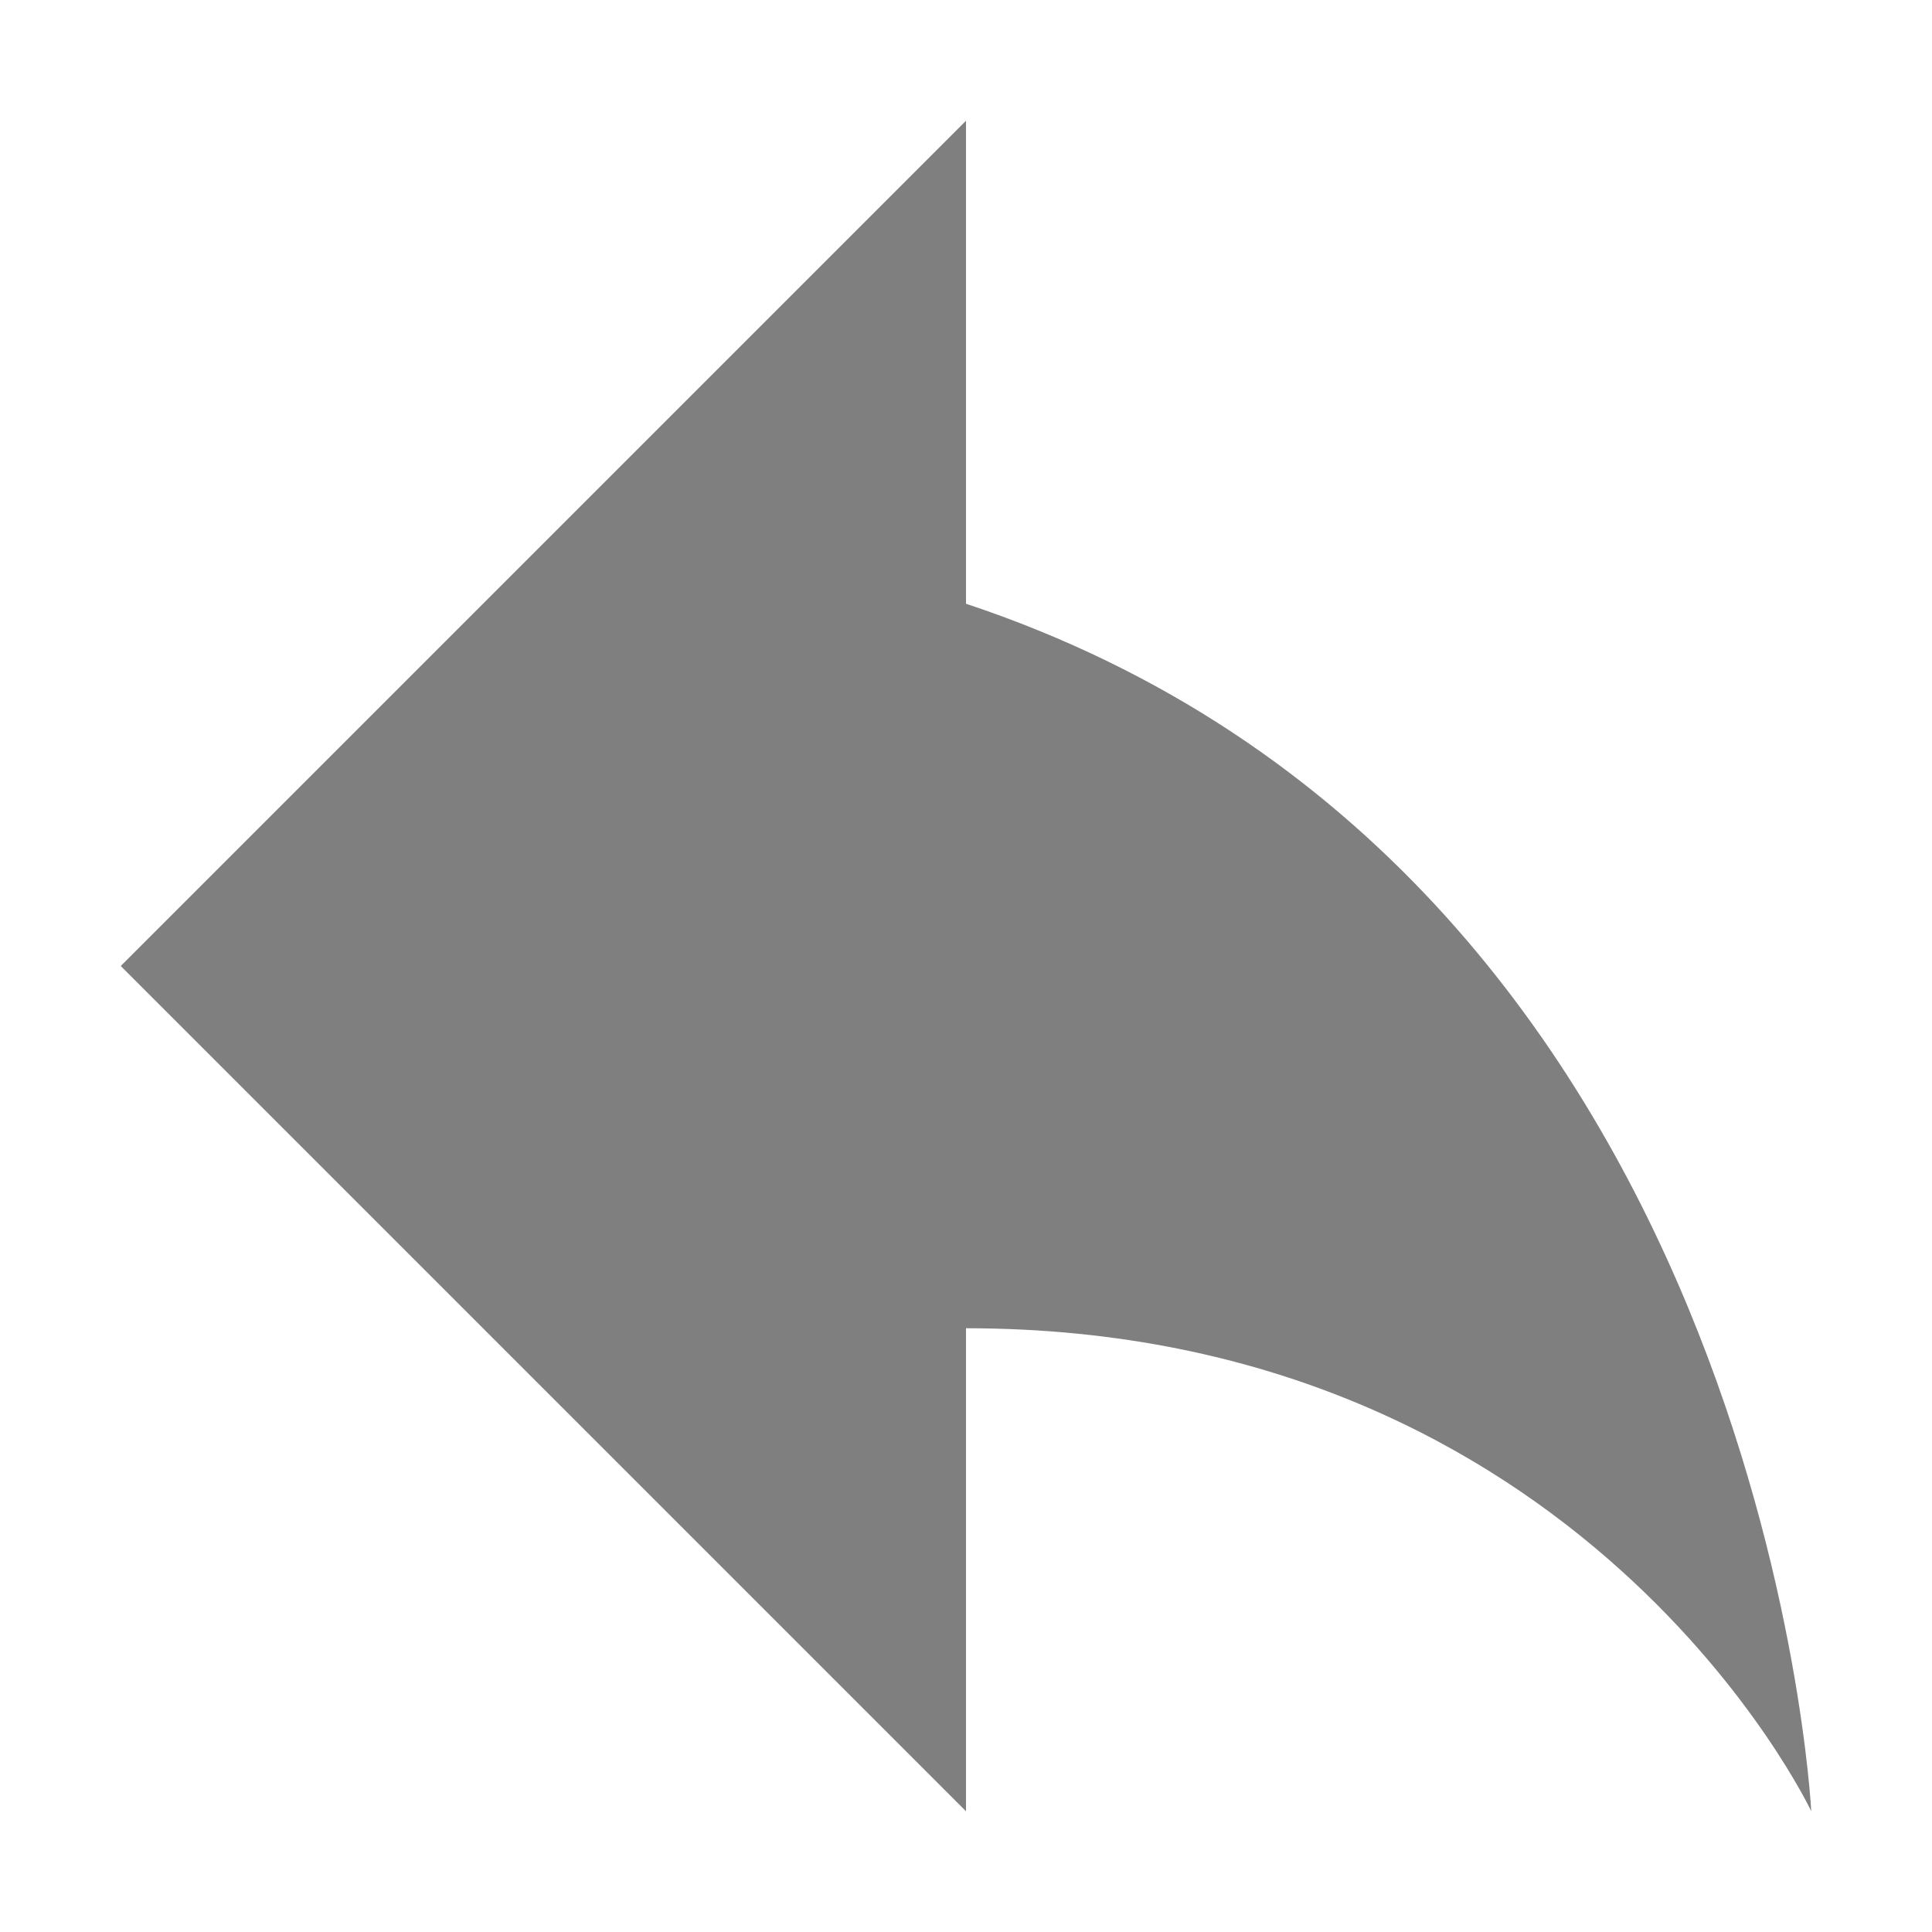
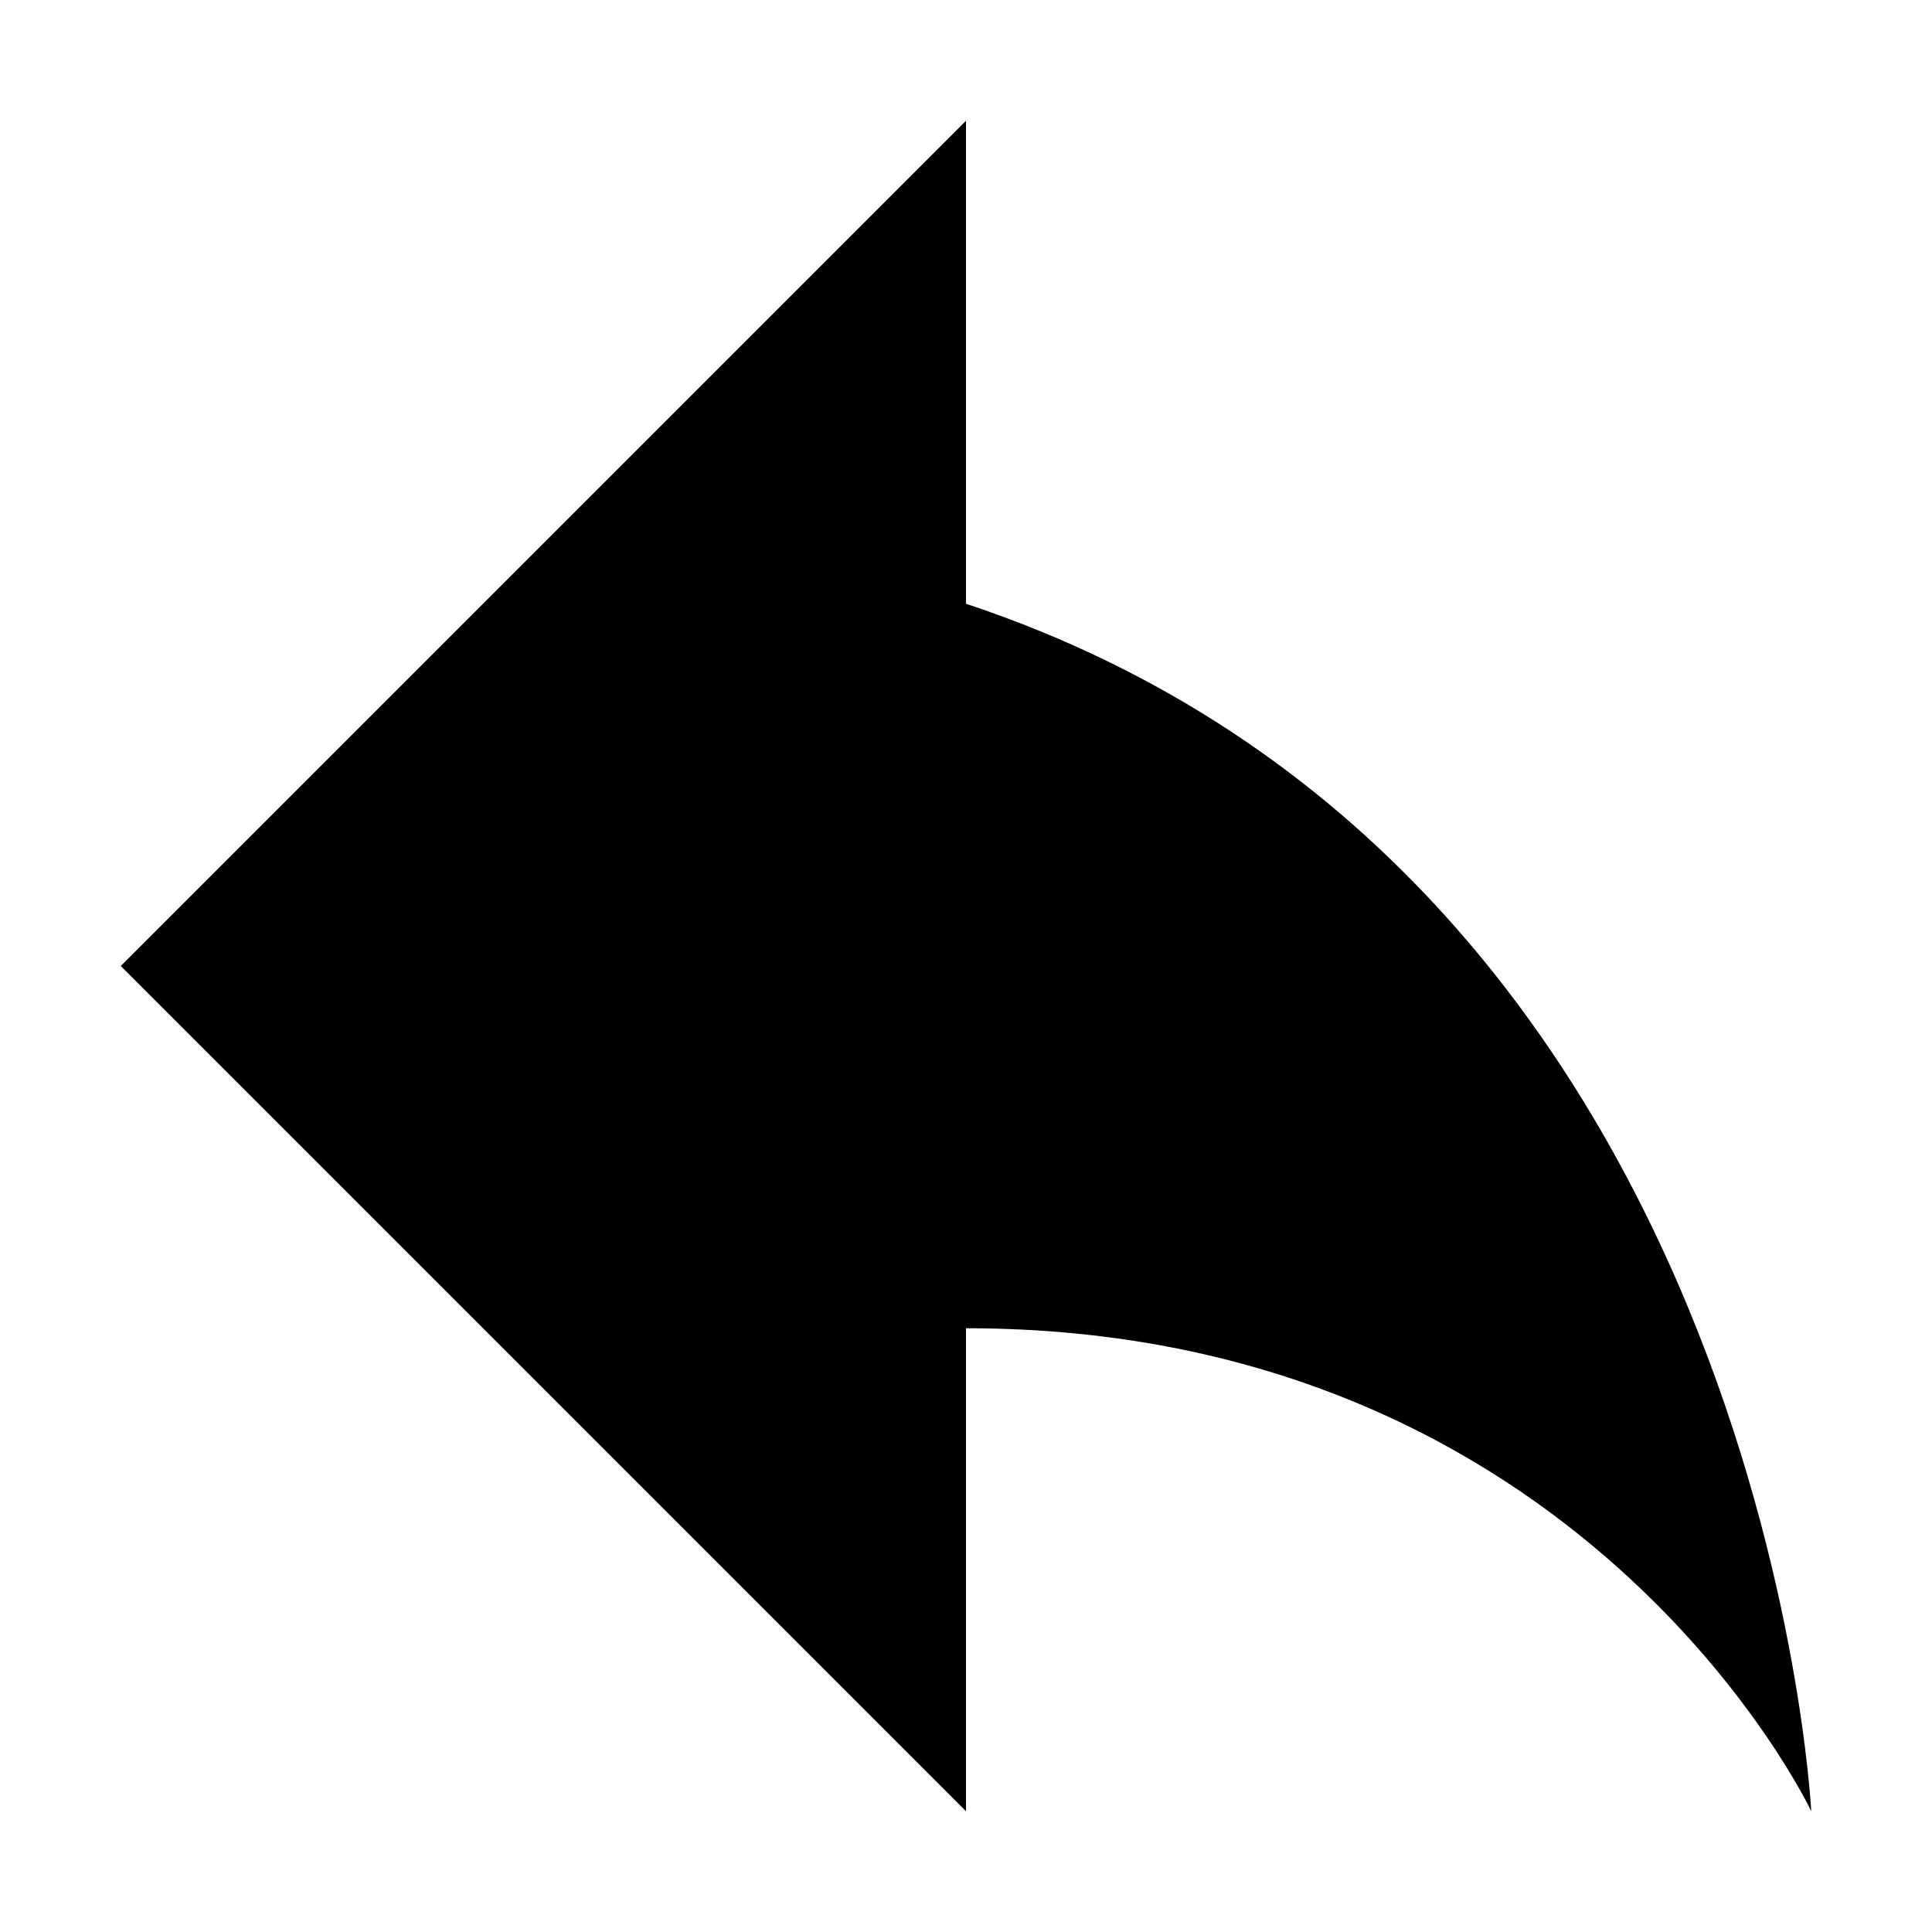
<svg xmlns="http://www.w3.org/2000/svg" height="16" width="16" version="1.1">
-   <g opacity=".5" transform="matrix(-1,0,0,1,16,-1036.4)">
+   <g transform="matrix(-1,0,0,1,16,-1036.4)">
    <path d="m1 1051.4s0.391-7.803 7-10v-4l7 7-7 7v-4c-5.116 0-7 4-7 4z" />
  </g>
</svg>
